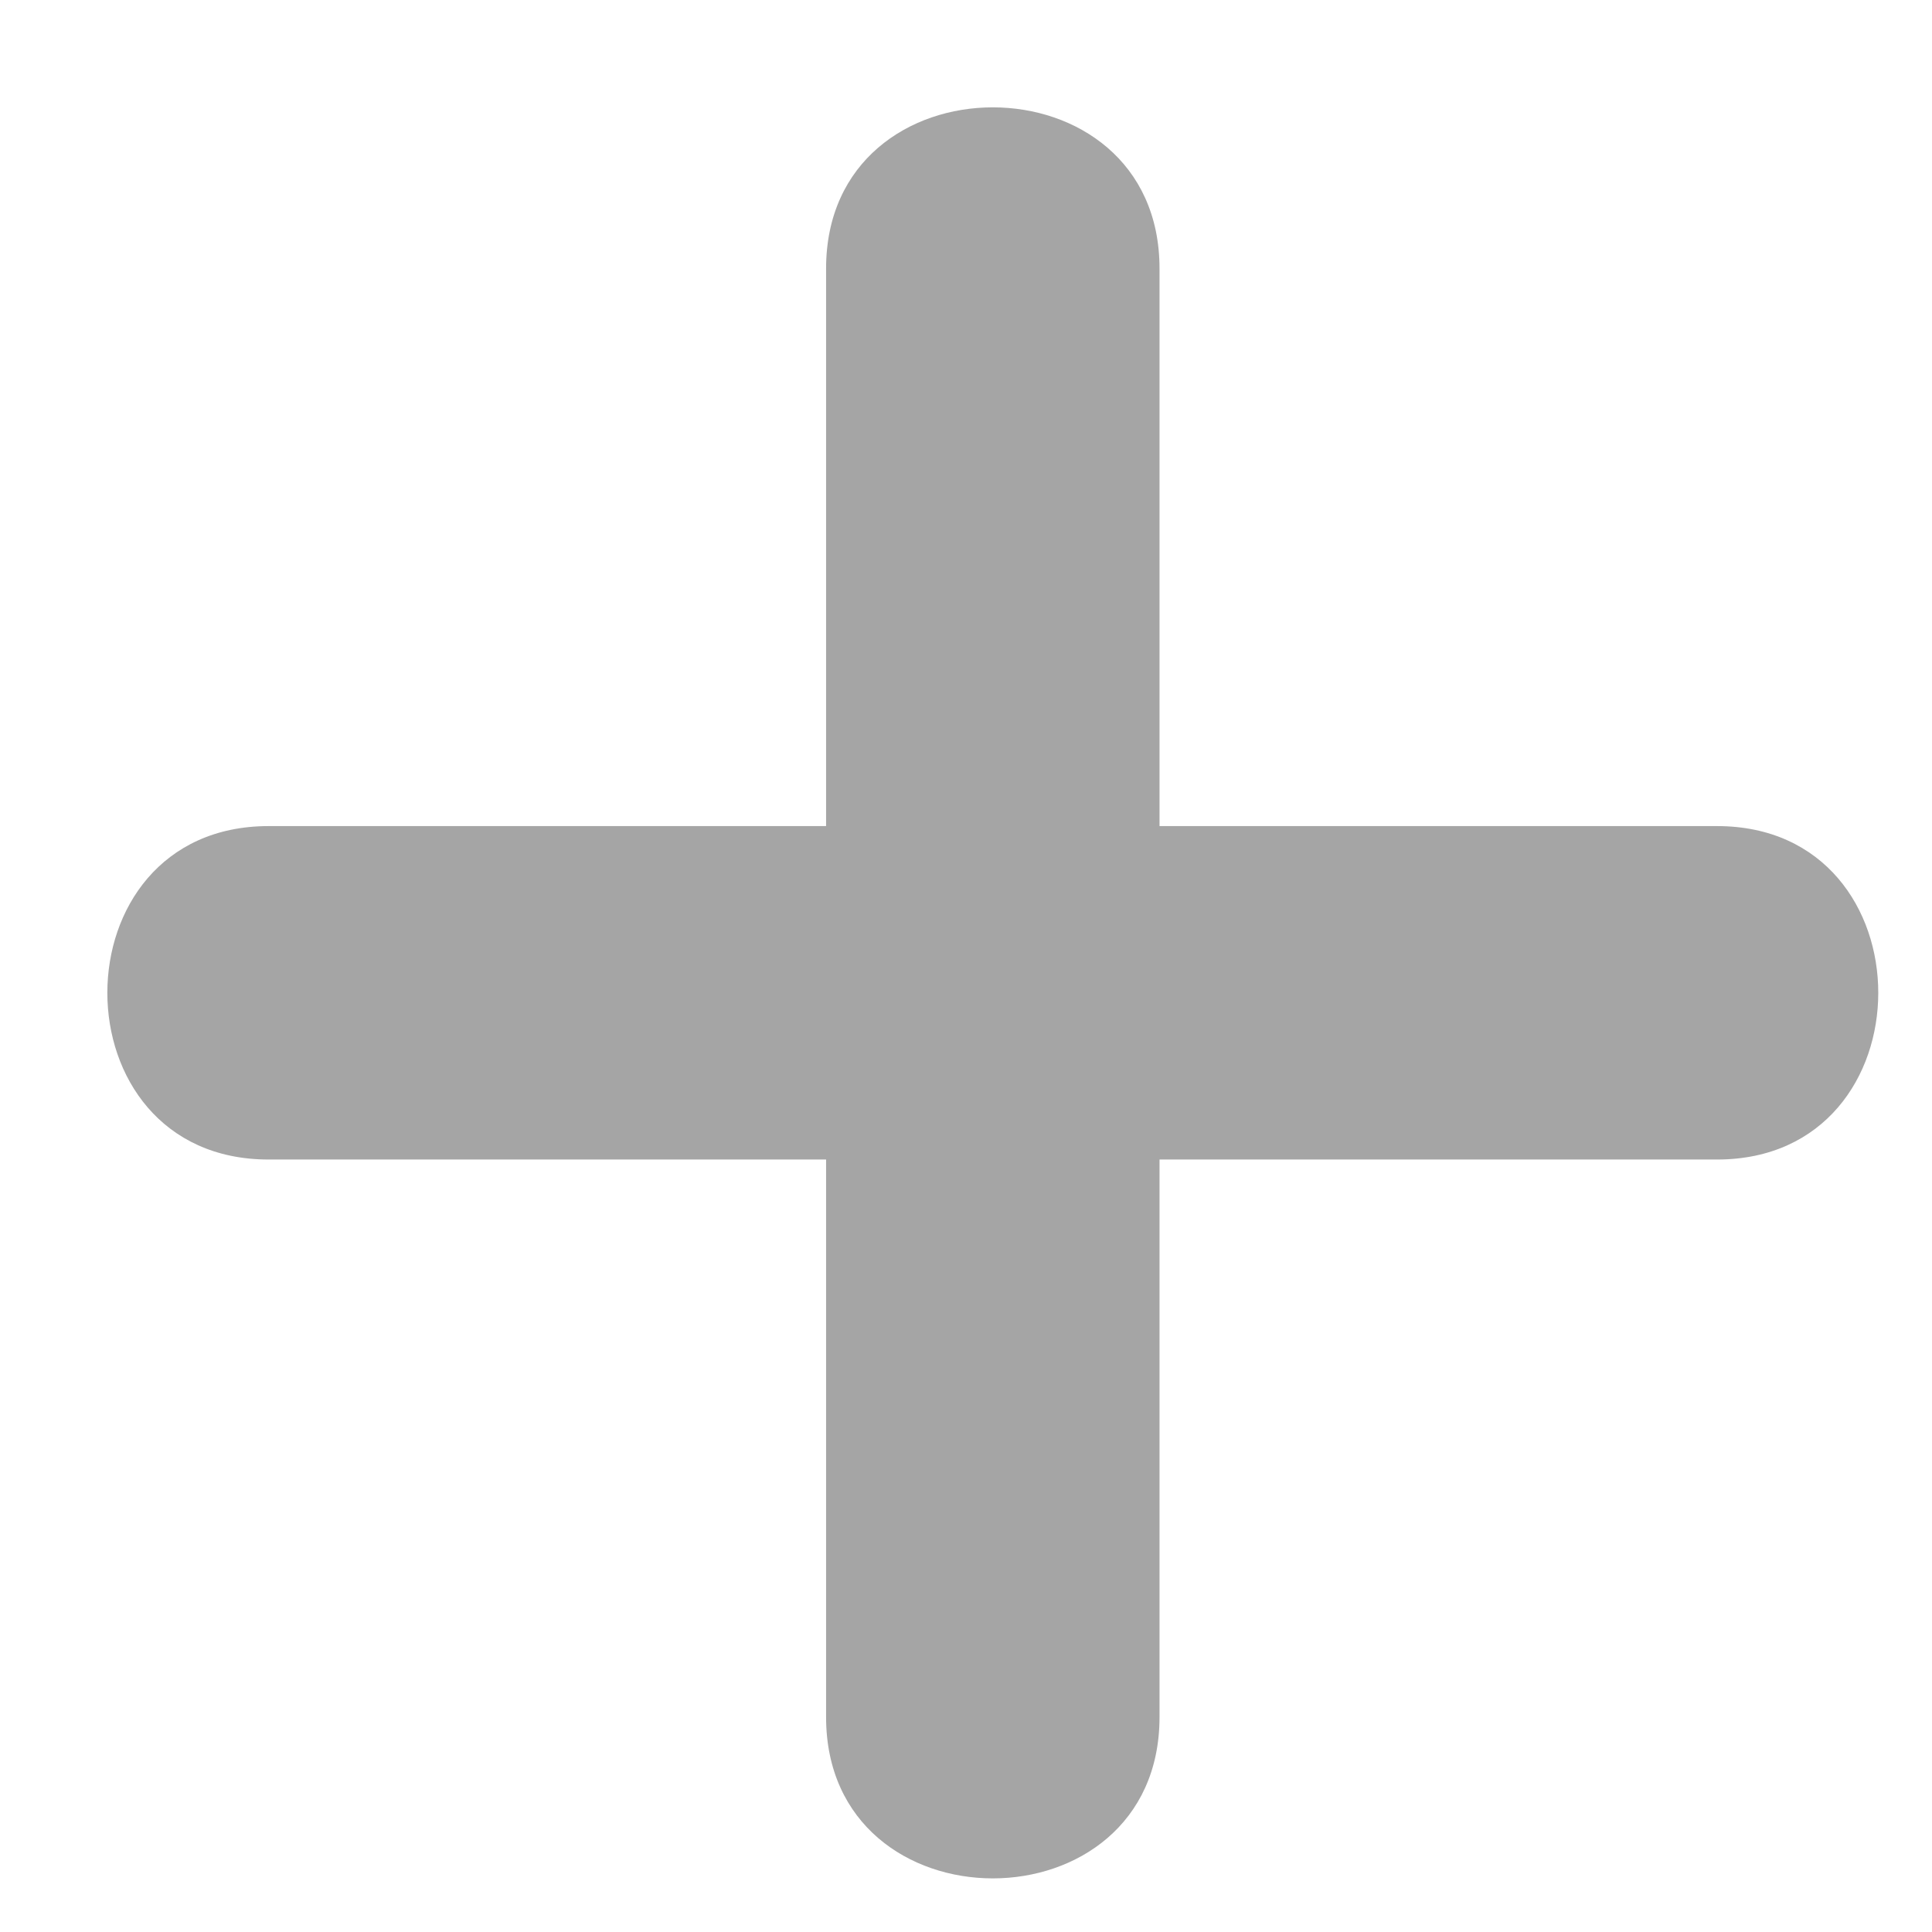
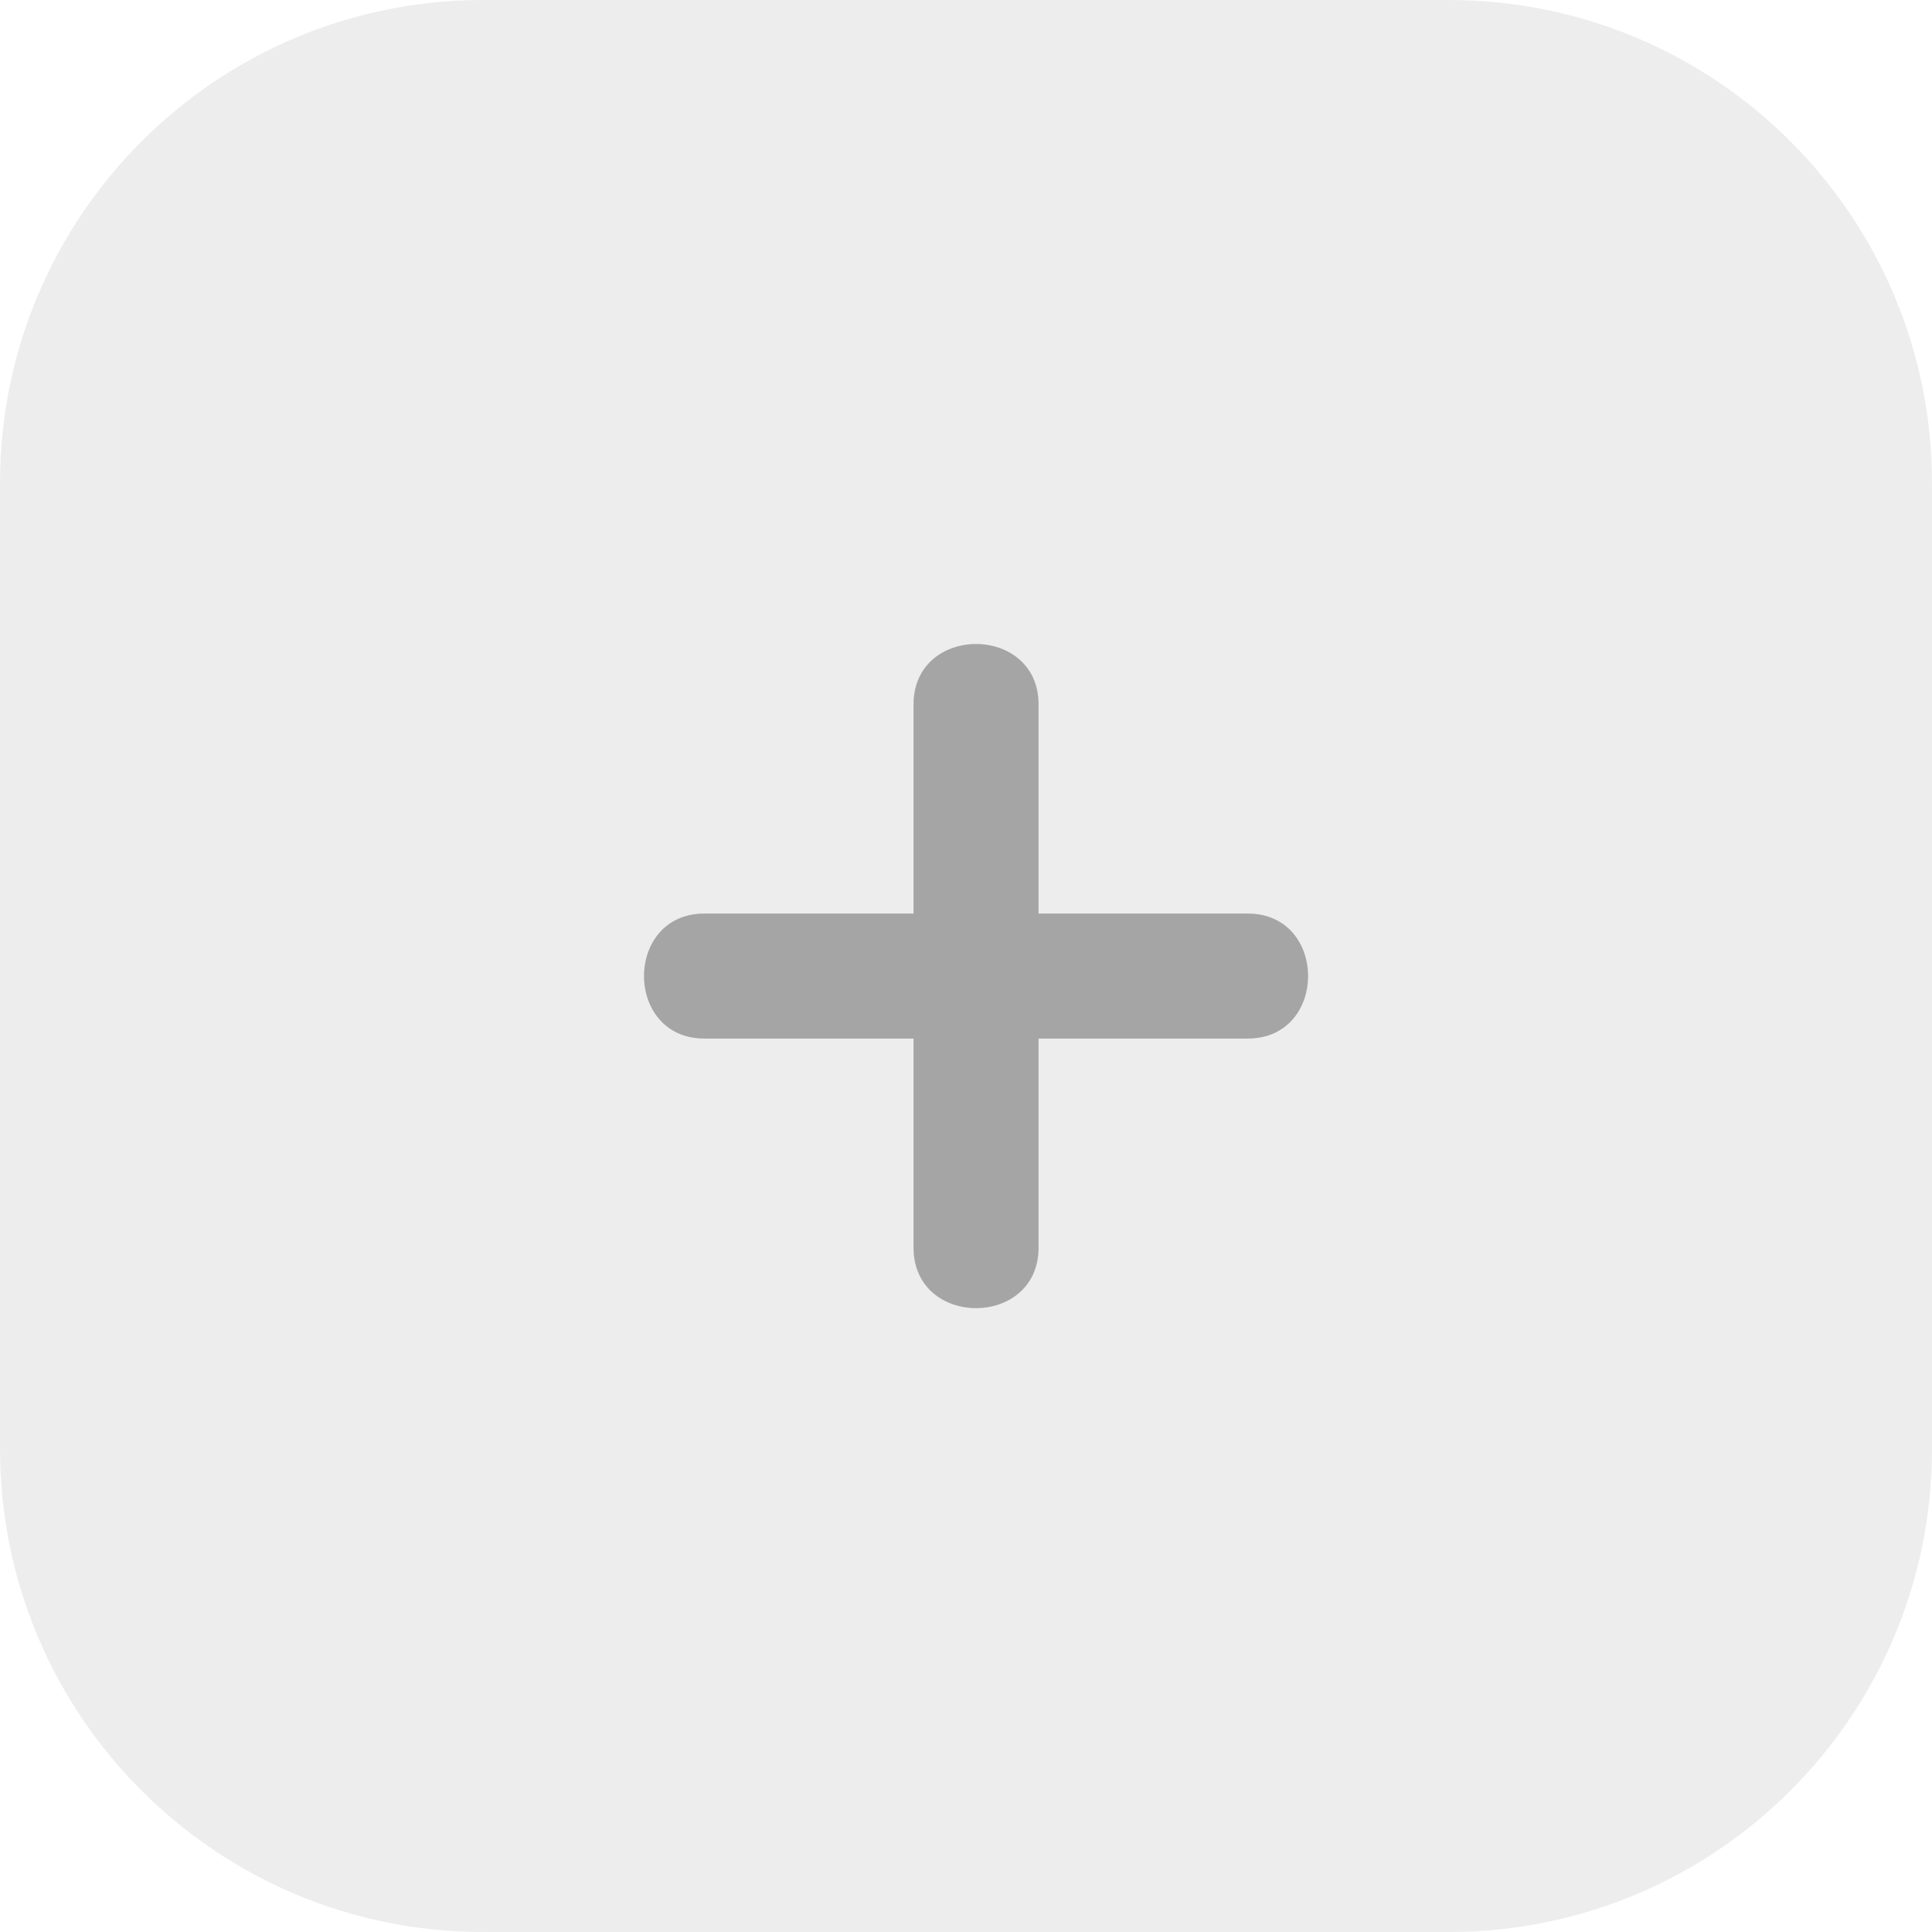
- <svg xmlns="http://www.w3.org/2000/svg" width="12" height="12" viewBox="0 0 12 12" fill="none">
-   <path d="M10.665 5.131H7.202V1.668C7.202 0.333 5.131 0.333 5.131 1.668V5.131H1.668C0.333 5.131 0.333 7.202 1.668 7.202H5.131V10.665C5.131 12.001 7.202 12.001 7.202 10.665V7.202H10.665C12 7.202 12 5.131 10.665 5.131Z" fill="#A5A5A5" />
+ <svg xmlns="http://www.w3.org/2000/svg" width="32" height="32" viewBox="0 0 32 32" fill="none">
+   <rect width="32" height="32" rx="8" fill="#EDEDED" />
+   <path d="M20.665 15.131H17.202V11.668C17.202 10.333 15.131 10.333 15.131 11.668V15.131H11.668C10.333 15.131 10.333 17.202 11.668 17.202H15.131V20.665C15.131 22.001 17.202 22.001 17.202 20.665V17.202H20.665C22 17.202 22 15.131 20.665 15.131Z" fill="#A5A5A5" />
</svg>
